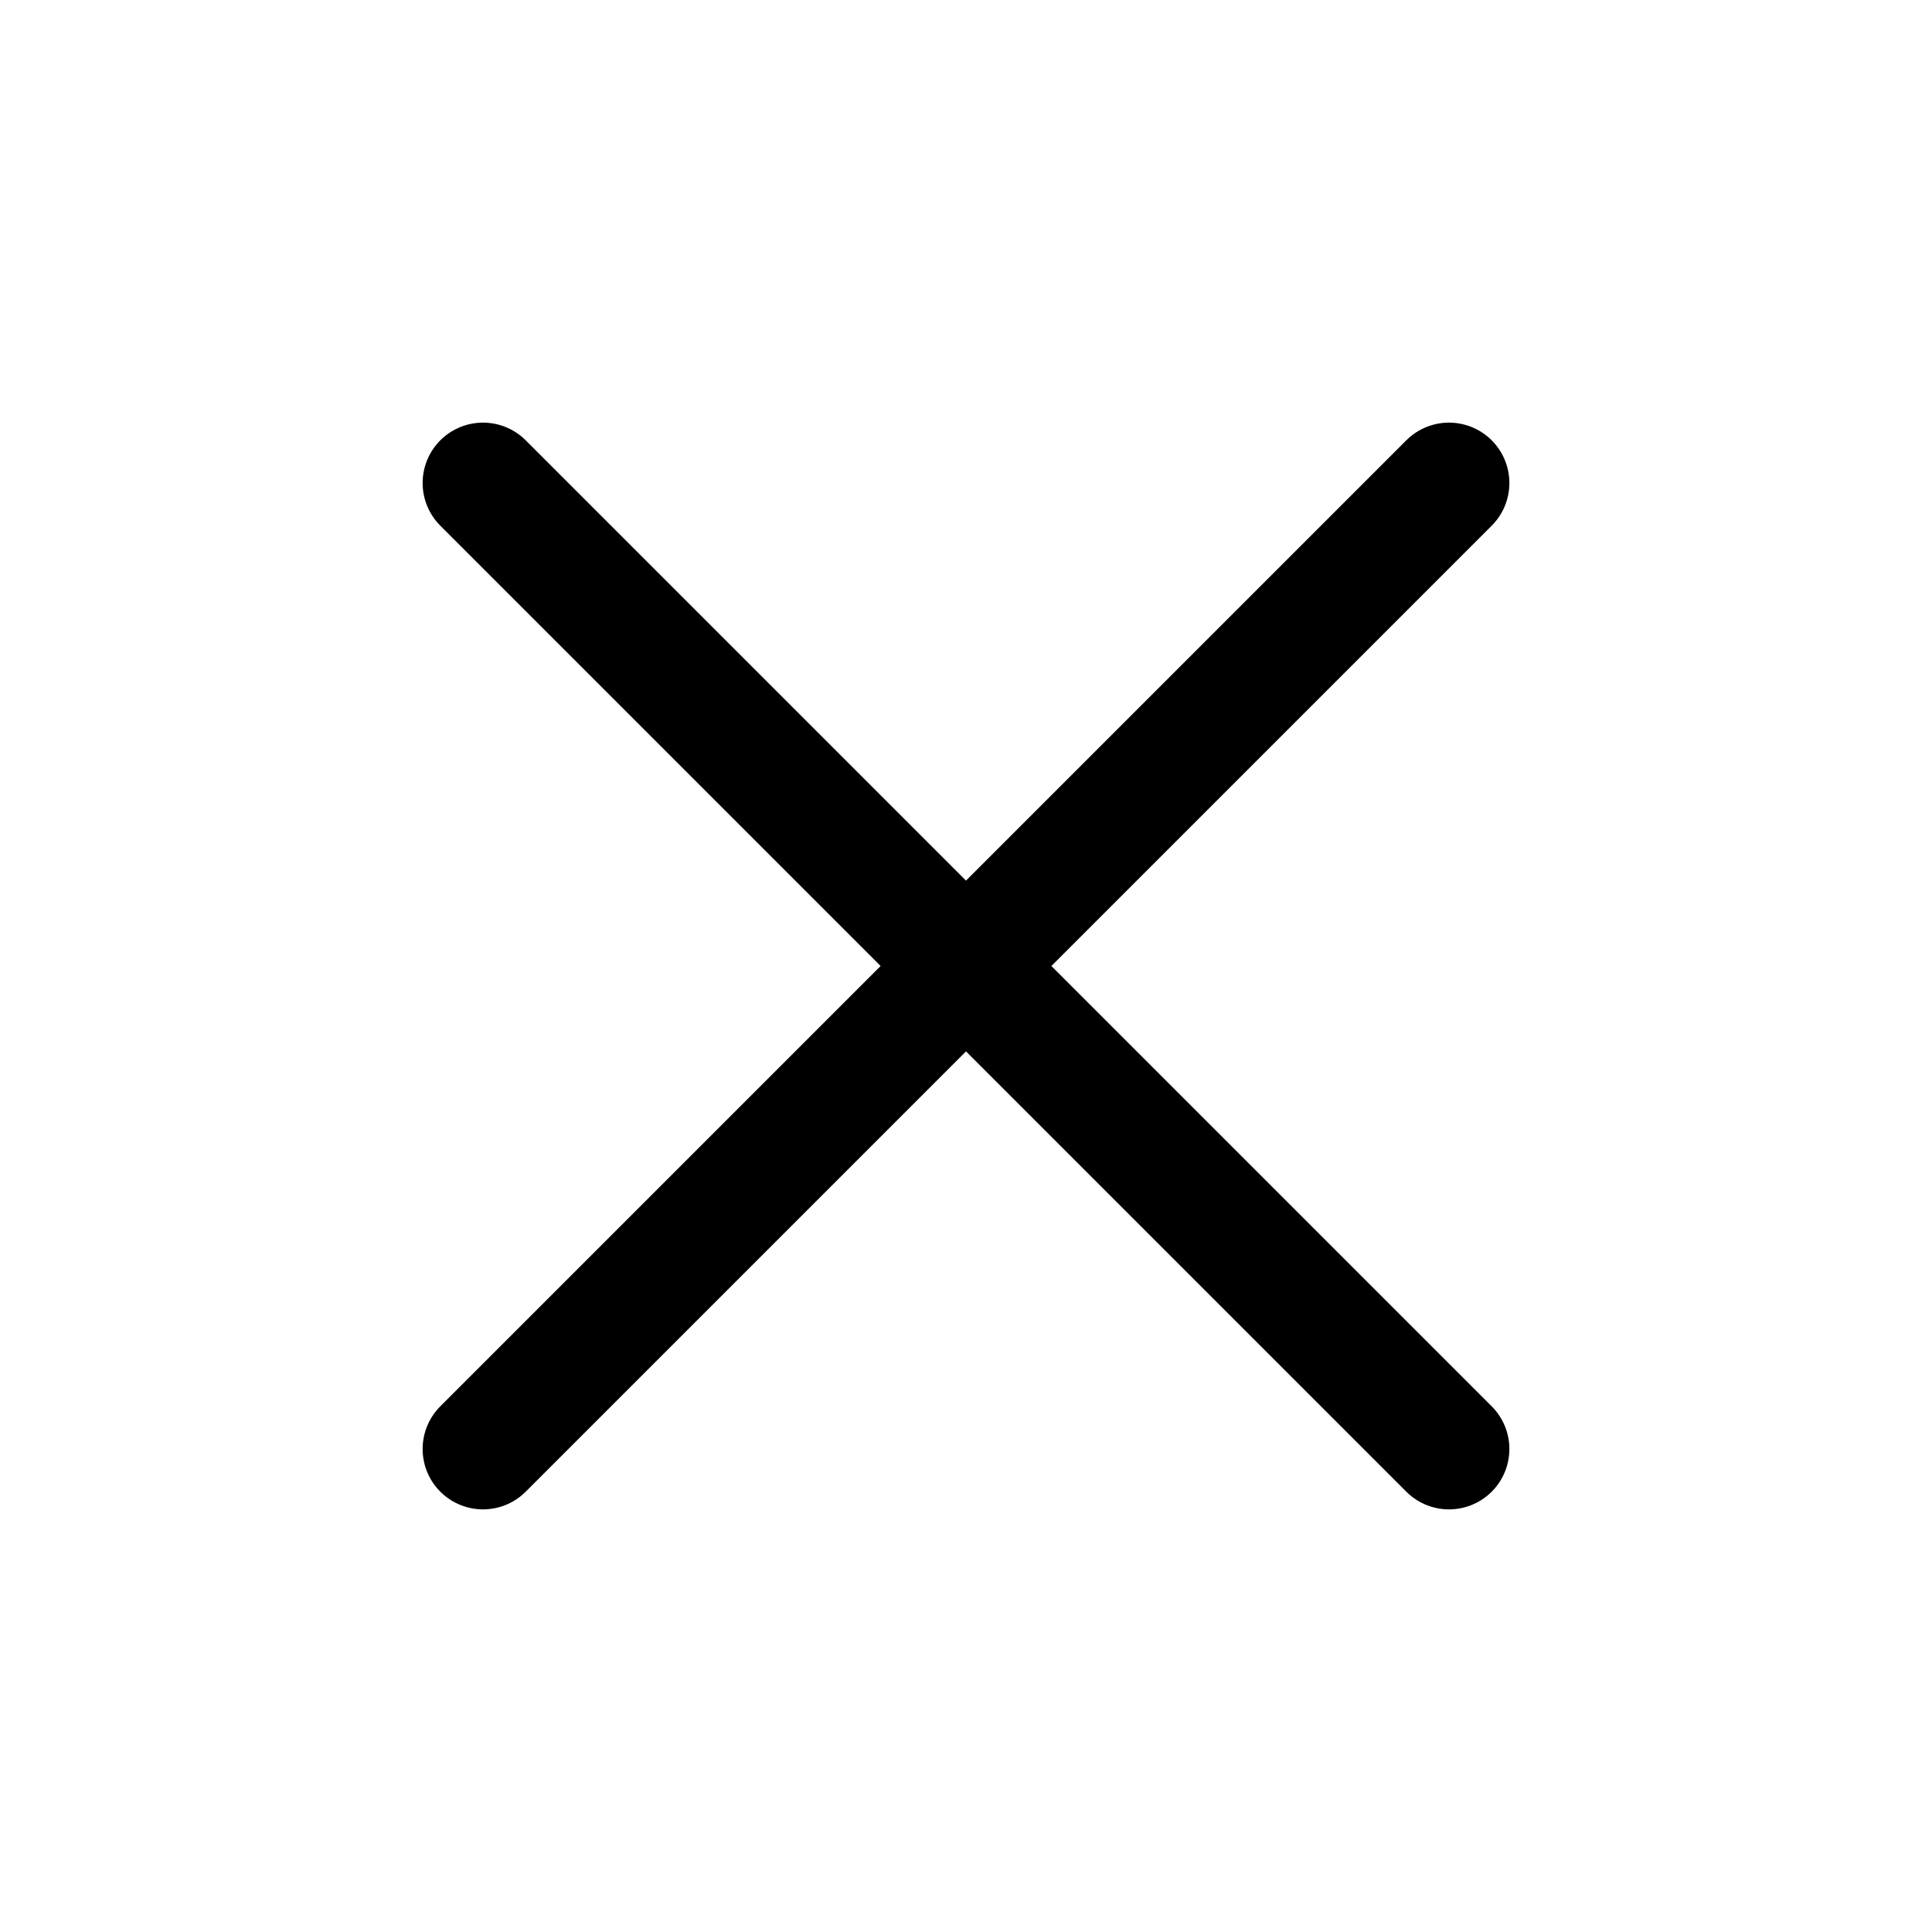
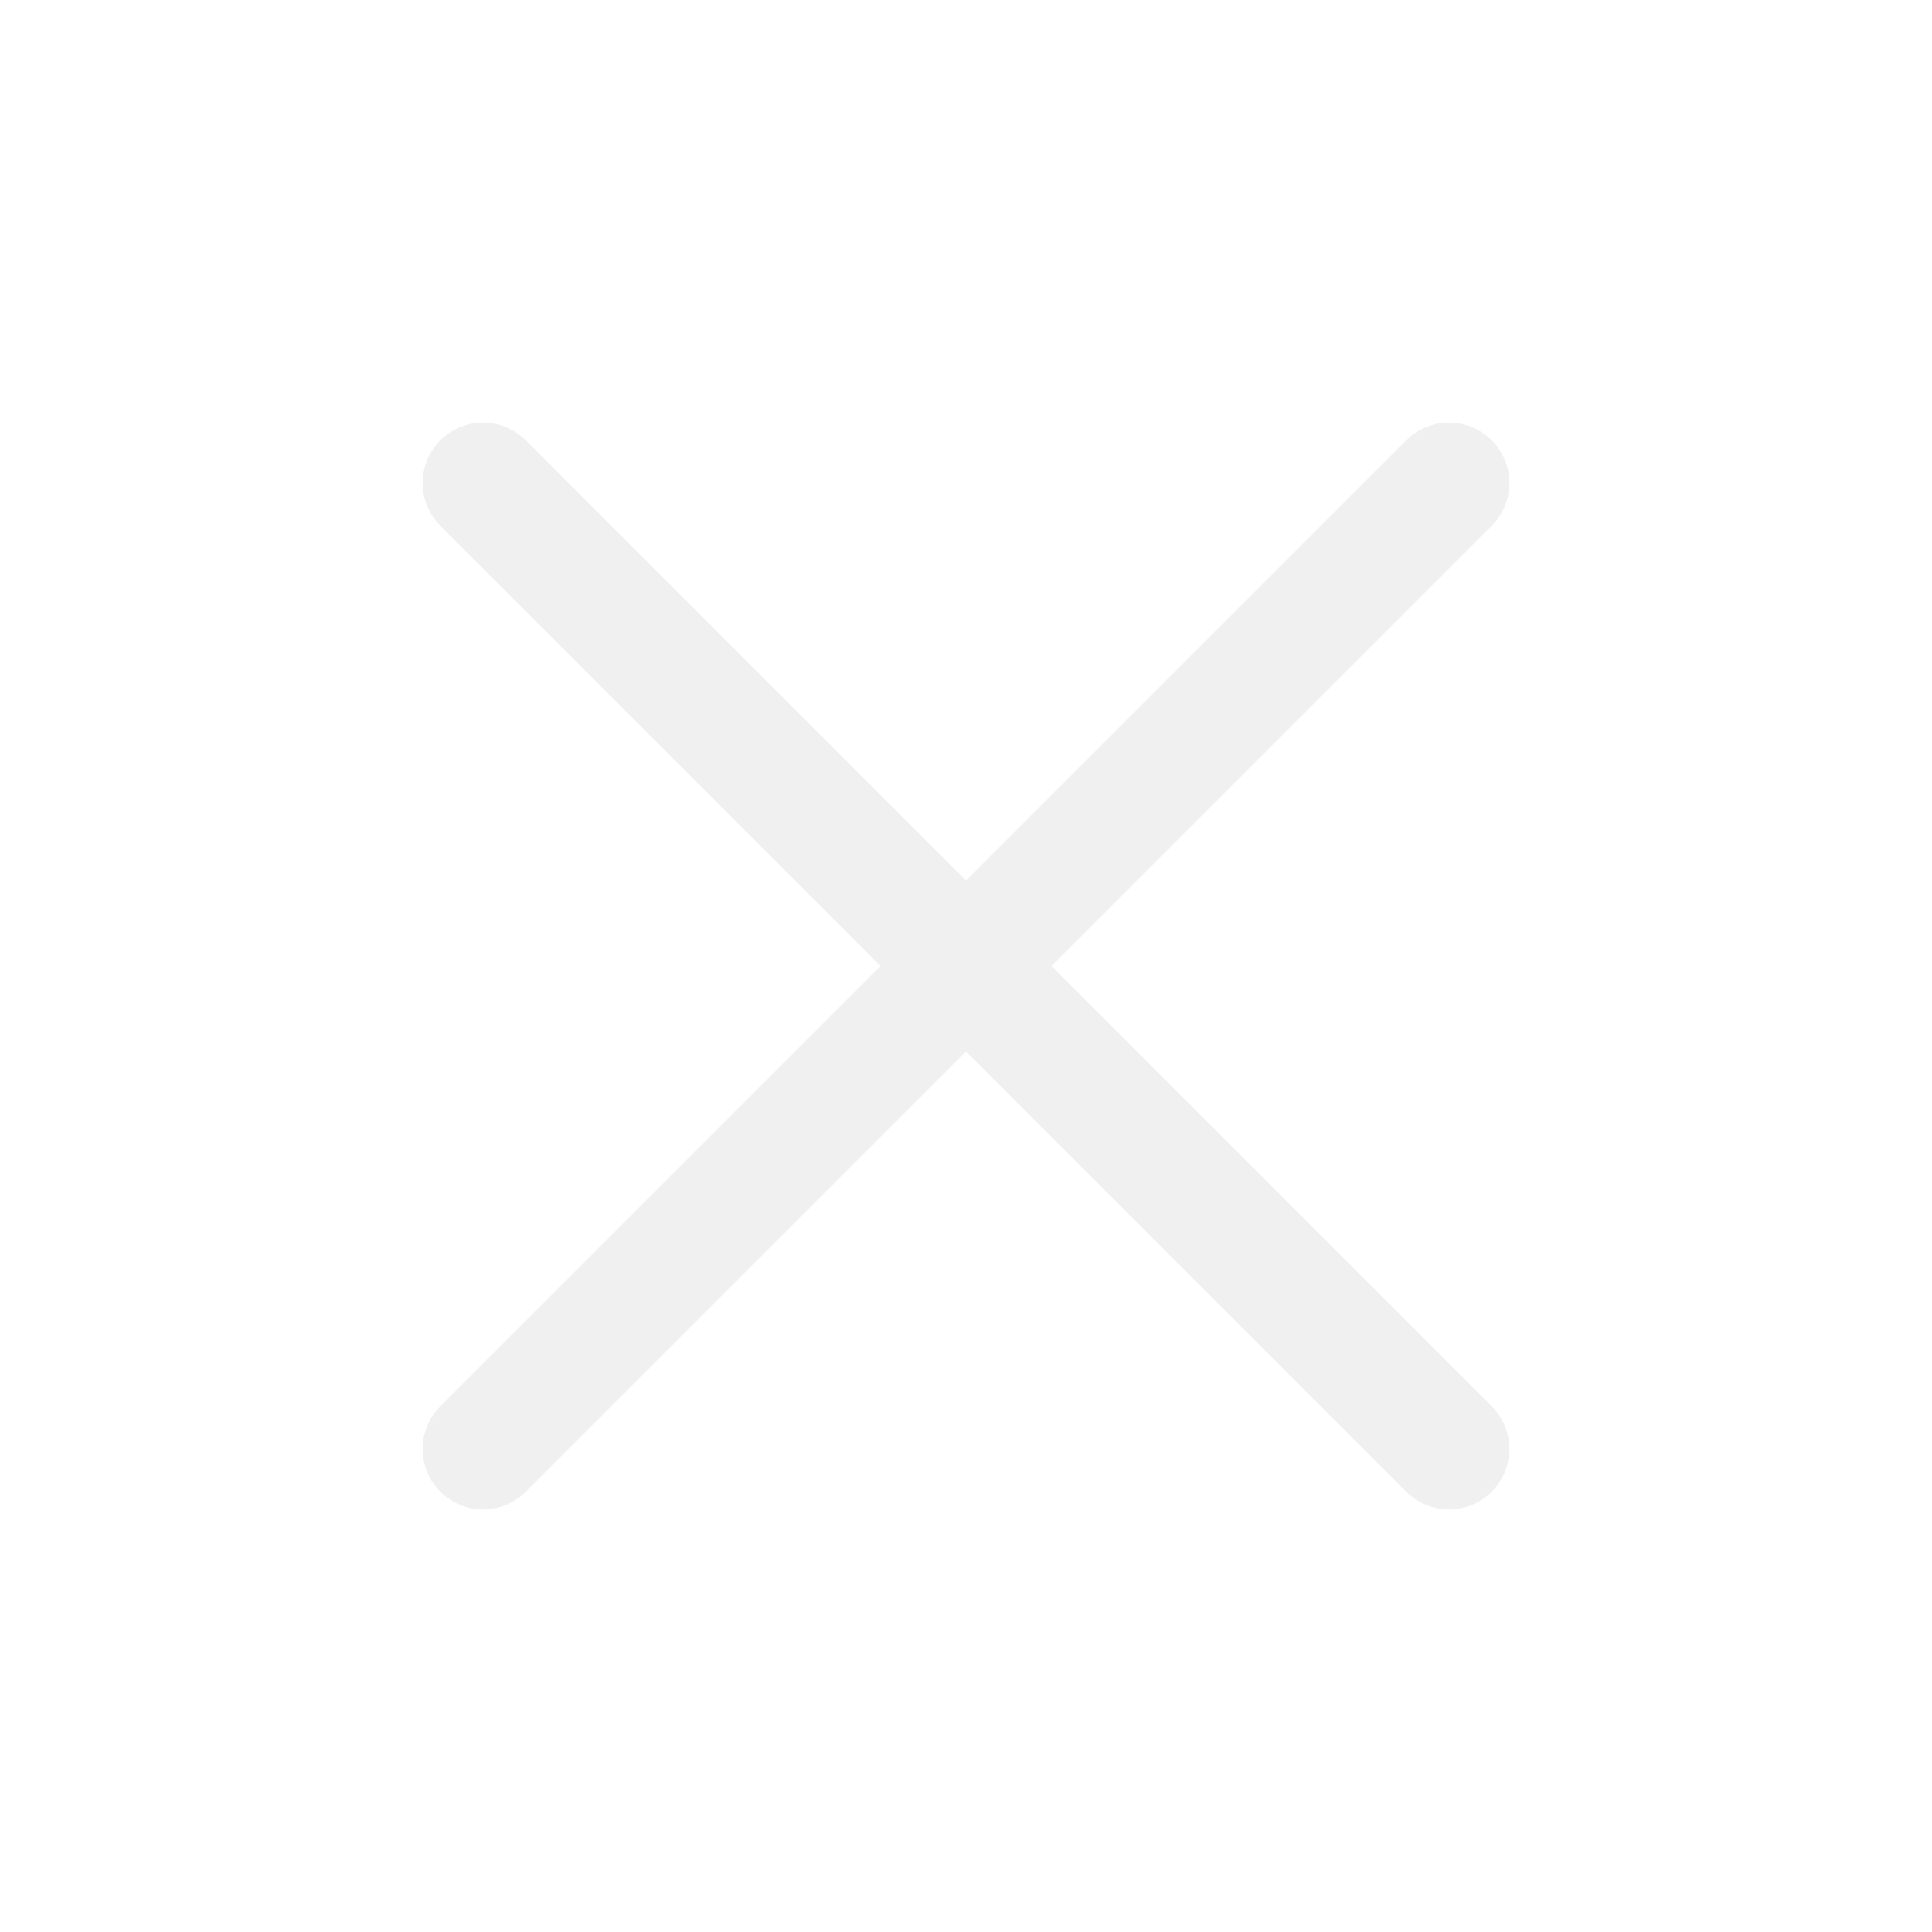
- <svg xmlns="http://www.w3.org/2000/svg" fill="none" viewBox="0 0 24 24" stroke-width="1.5" stroke="currentColor" class="w-6 h-6">
+ <svg xmlns="http://www.w3.org/2000/svg" fill="none" viewBox="0 0 24 24" stroke-width="1.5" stroke="rgb(240, 240, 240)" class="w-6 h-6">
  <path stroke-linecap="round" stroke-linejoin="round" d="M6 18L18 6M6 6l12 12" />
</svg>
